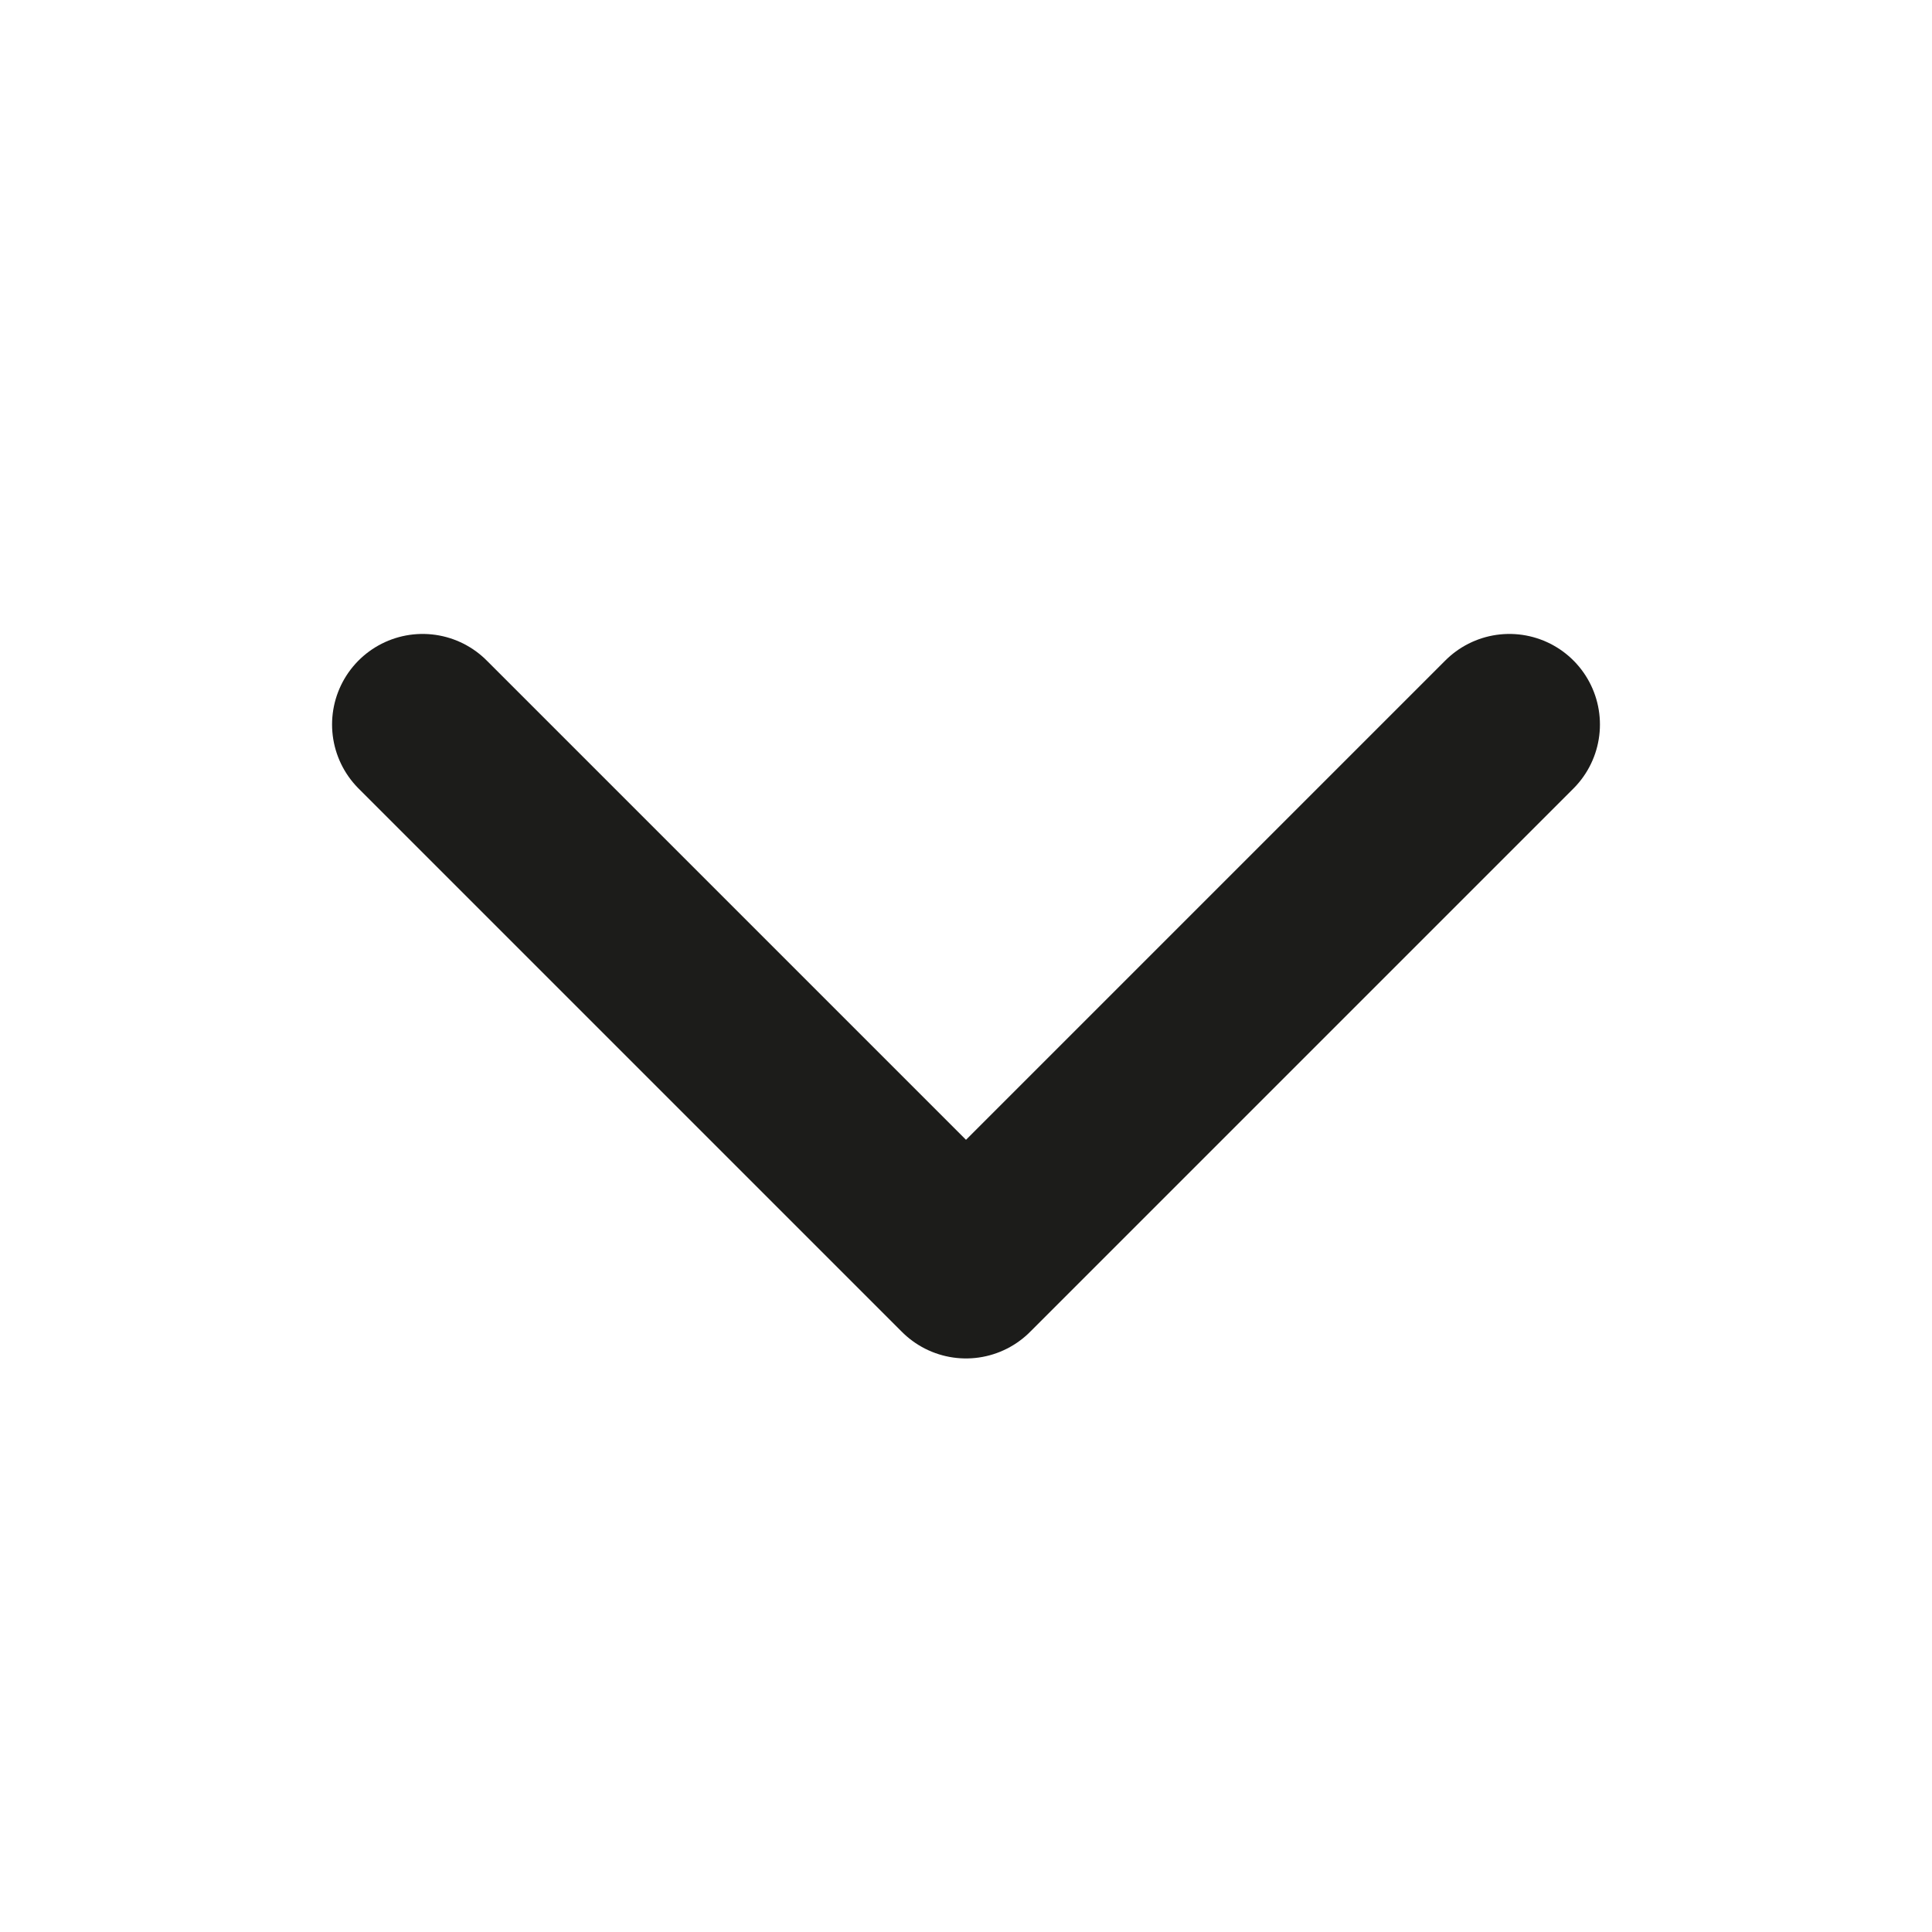
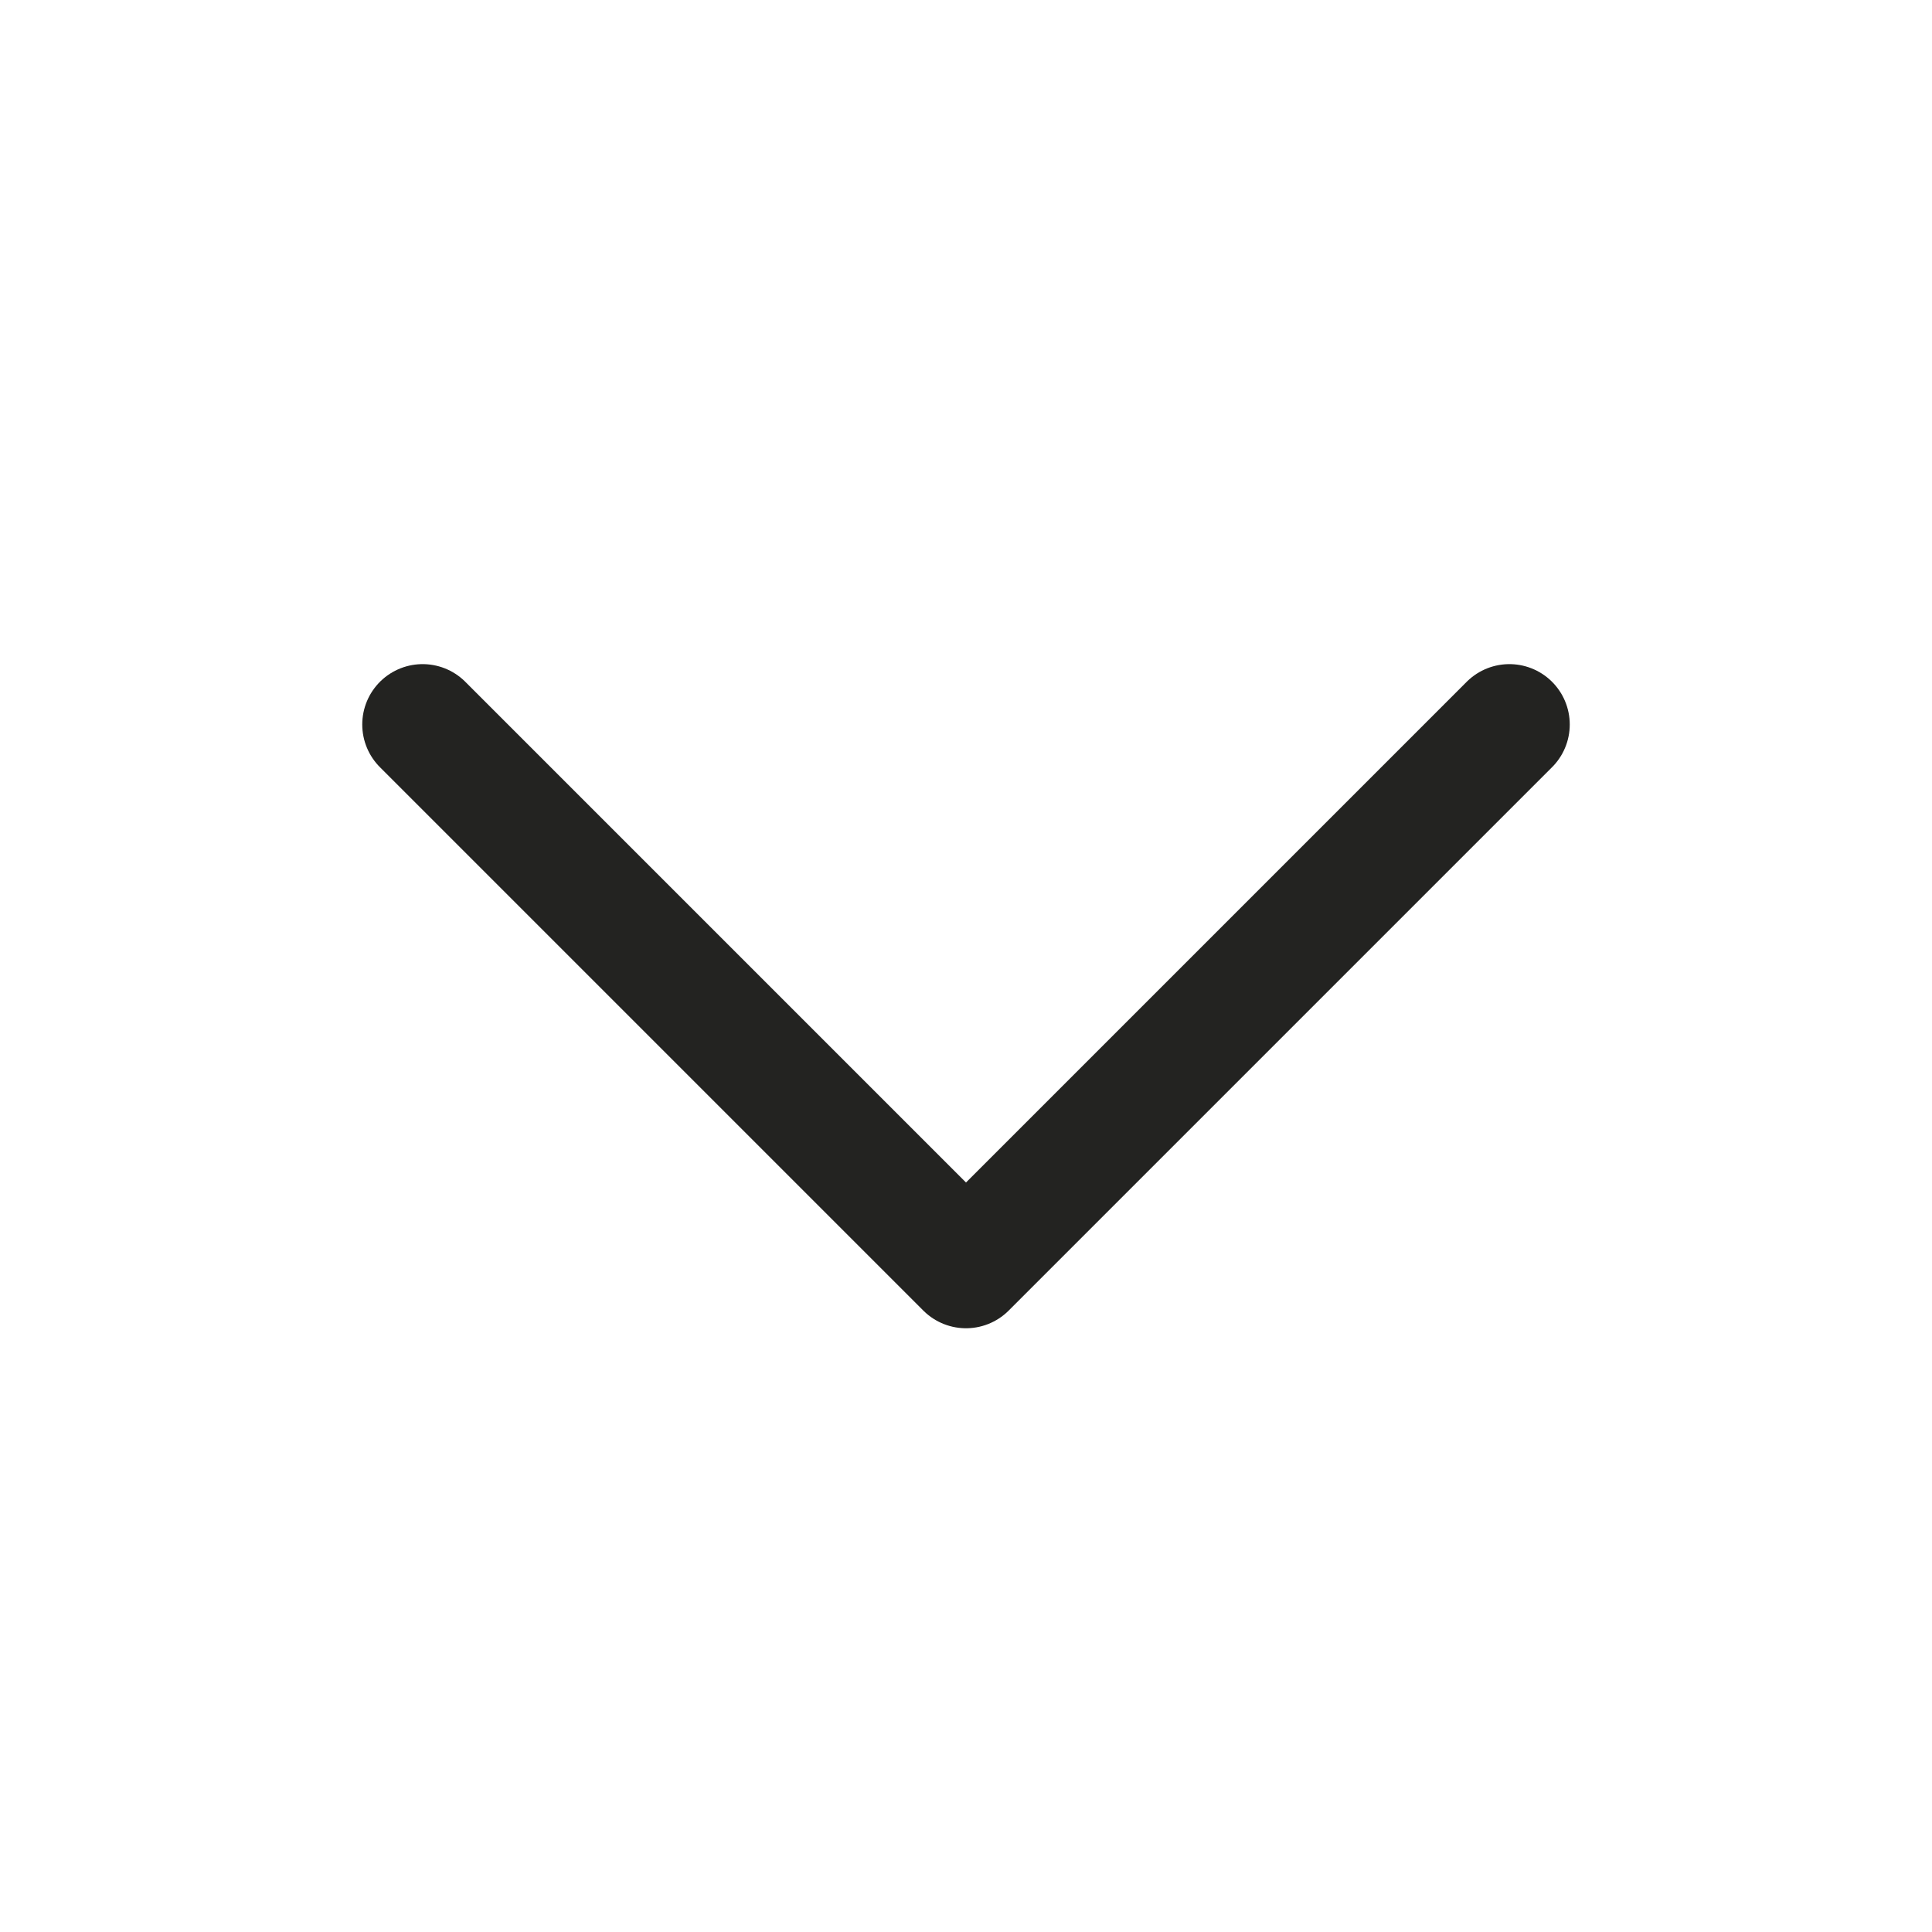
- <svg xmlns="http://www.w3.org/2000/svg" width="16" height="16" viewBox="0 0 16 16" fill="none">
-   <path d="M3.5 6L8 10.5L12.5 6" stroke="#1C1C1A" stroke-width="1.5" stroke-linecap="round" stroke-linejoin="round" />
+ <svg xmlns="http://www.w3.org/2000/svg" width="24" height="24" viewBox="0 0 24 24" fill="none">
+   <path d="M5.25 9L12 15.75L18.75 9" stroke="#232321" stroke-width="1.5" stroke-linecap="round" stroke-linejoin="round" />
</svg>
